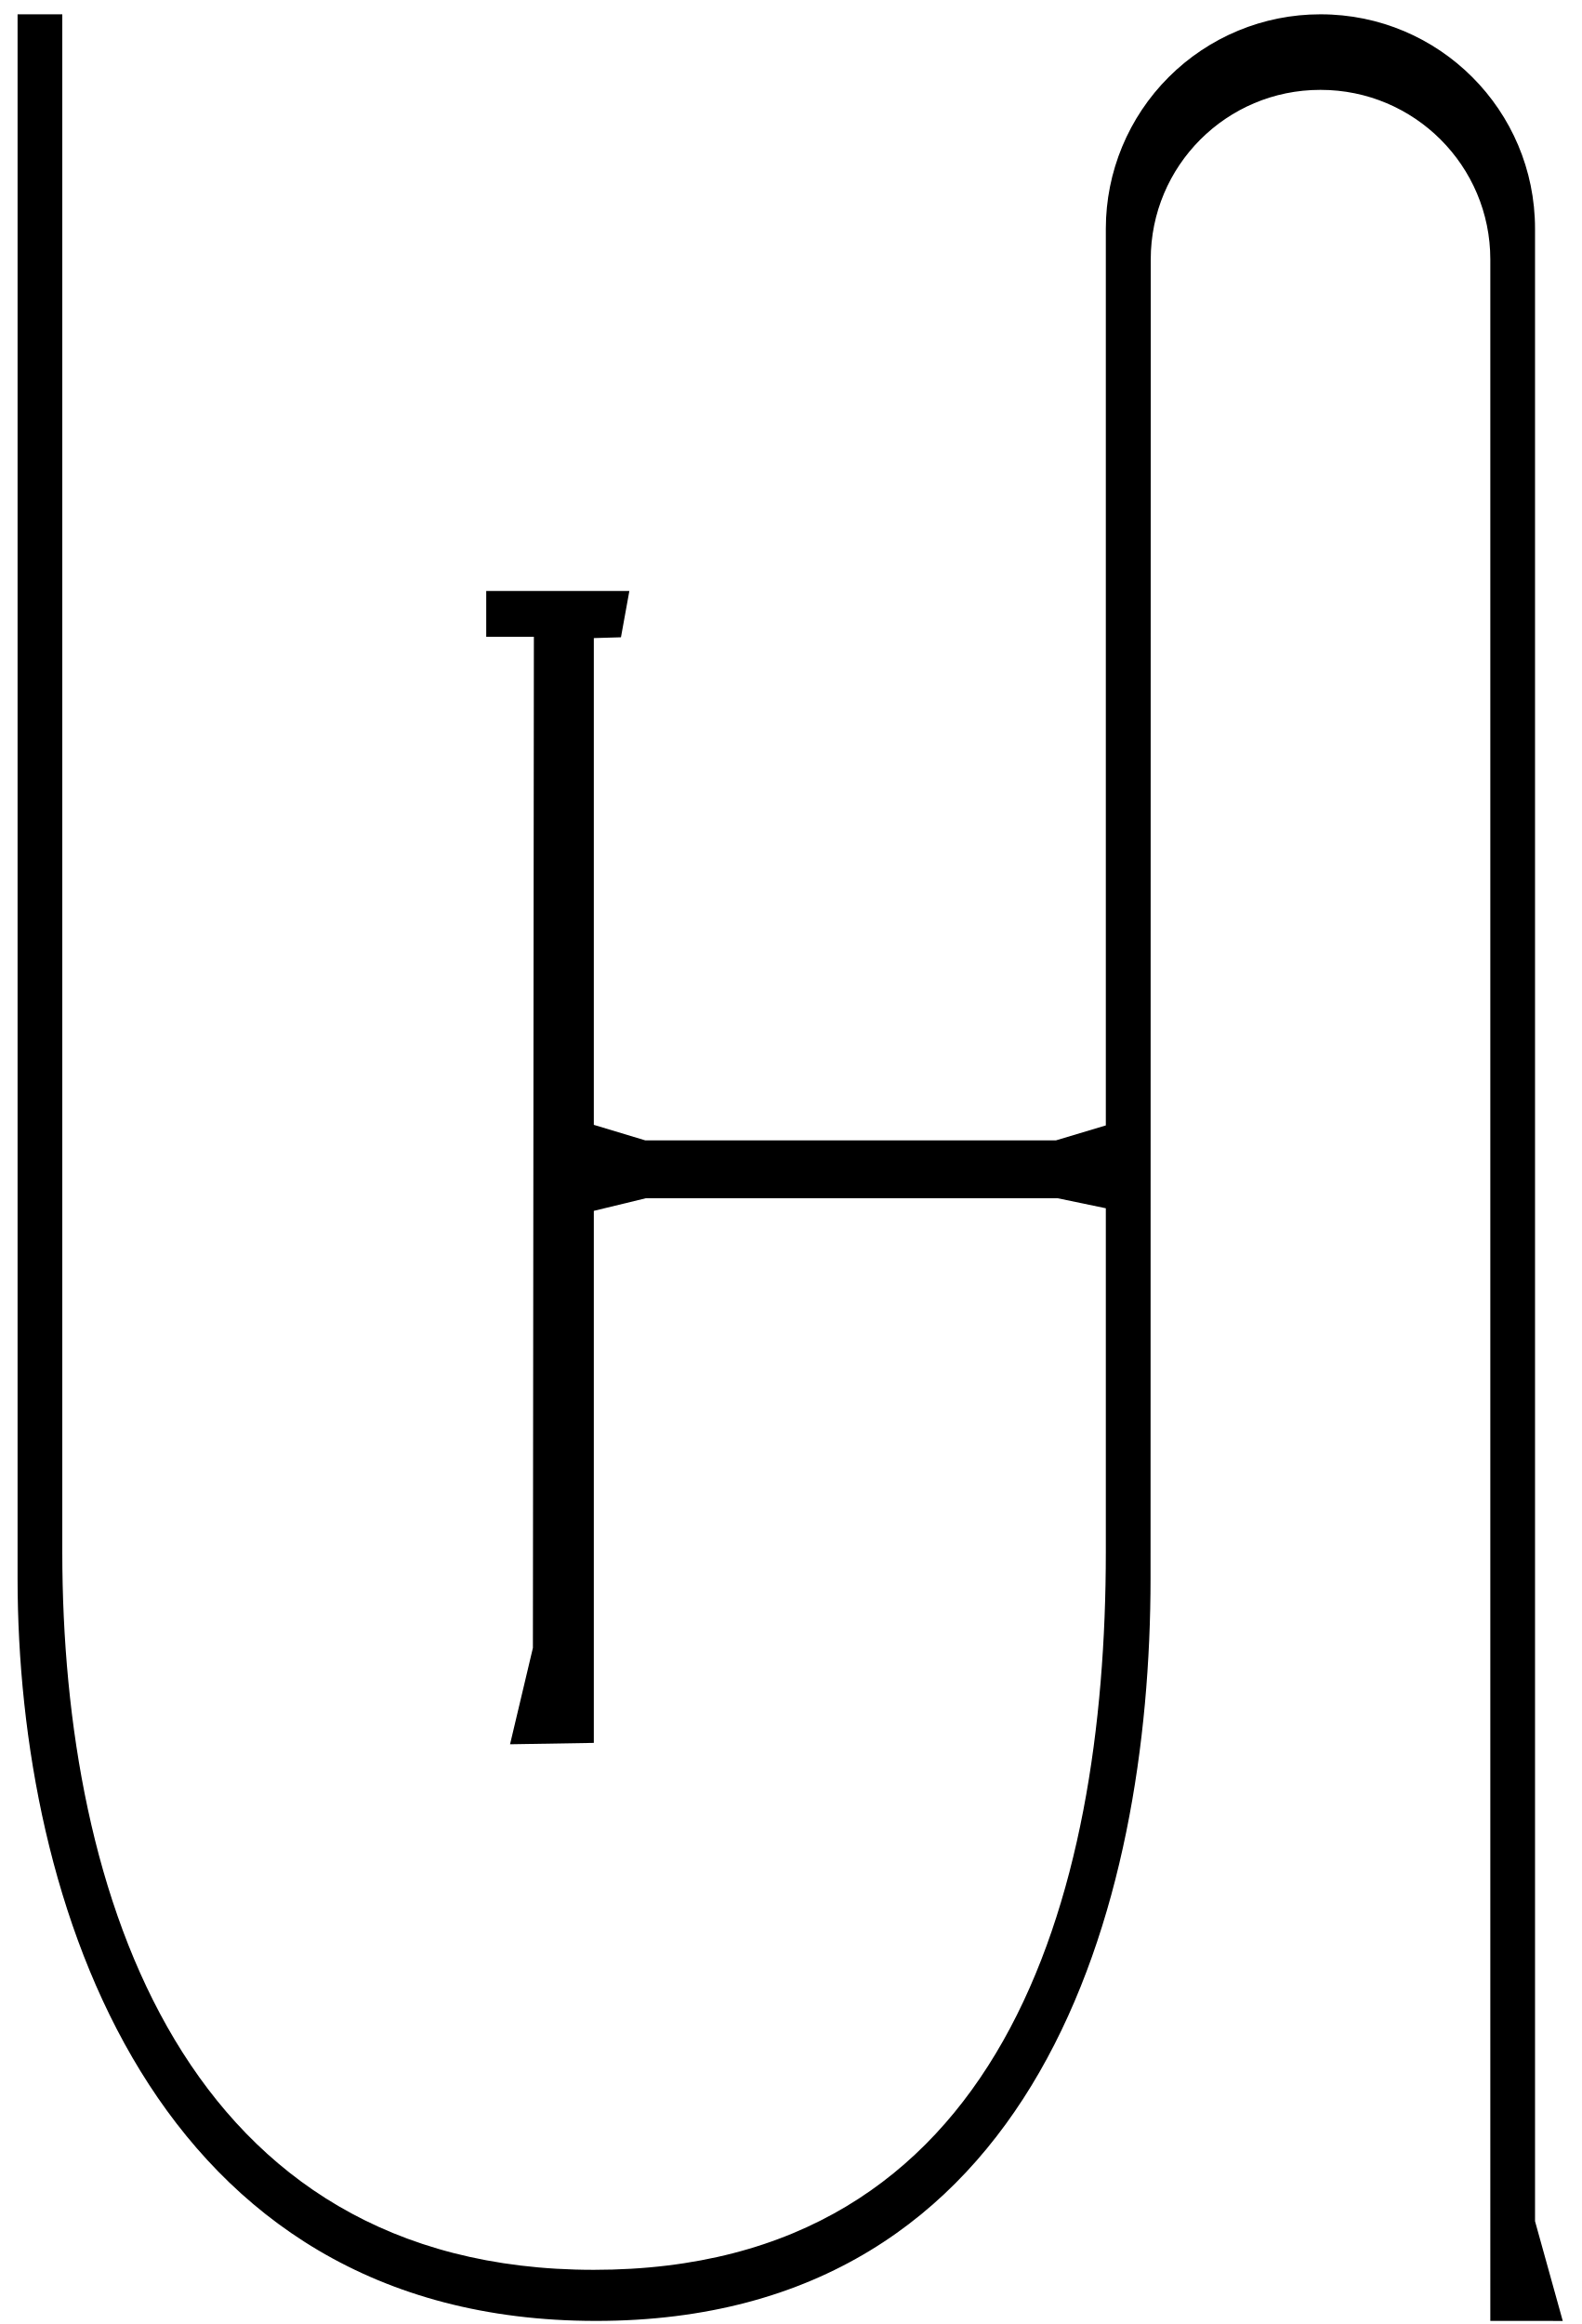
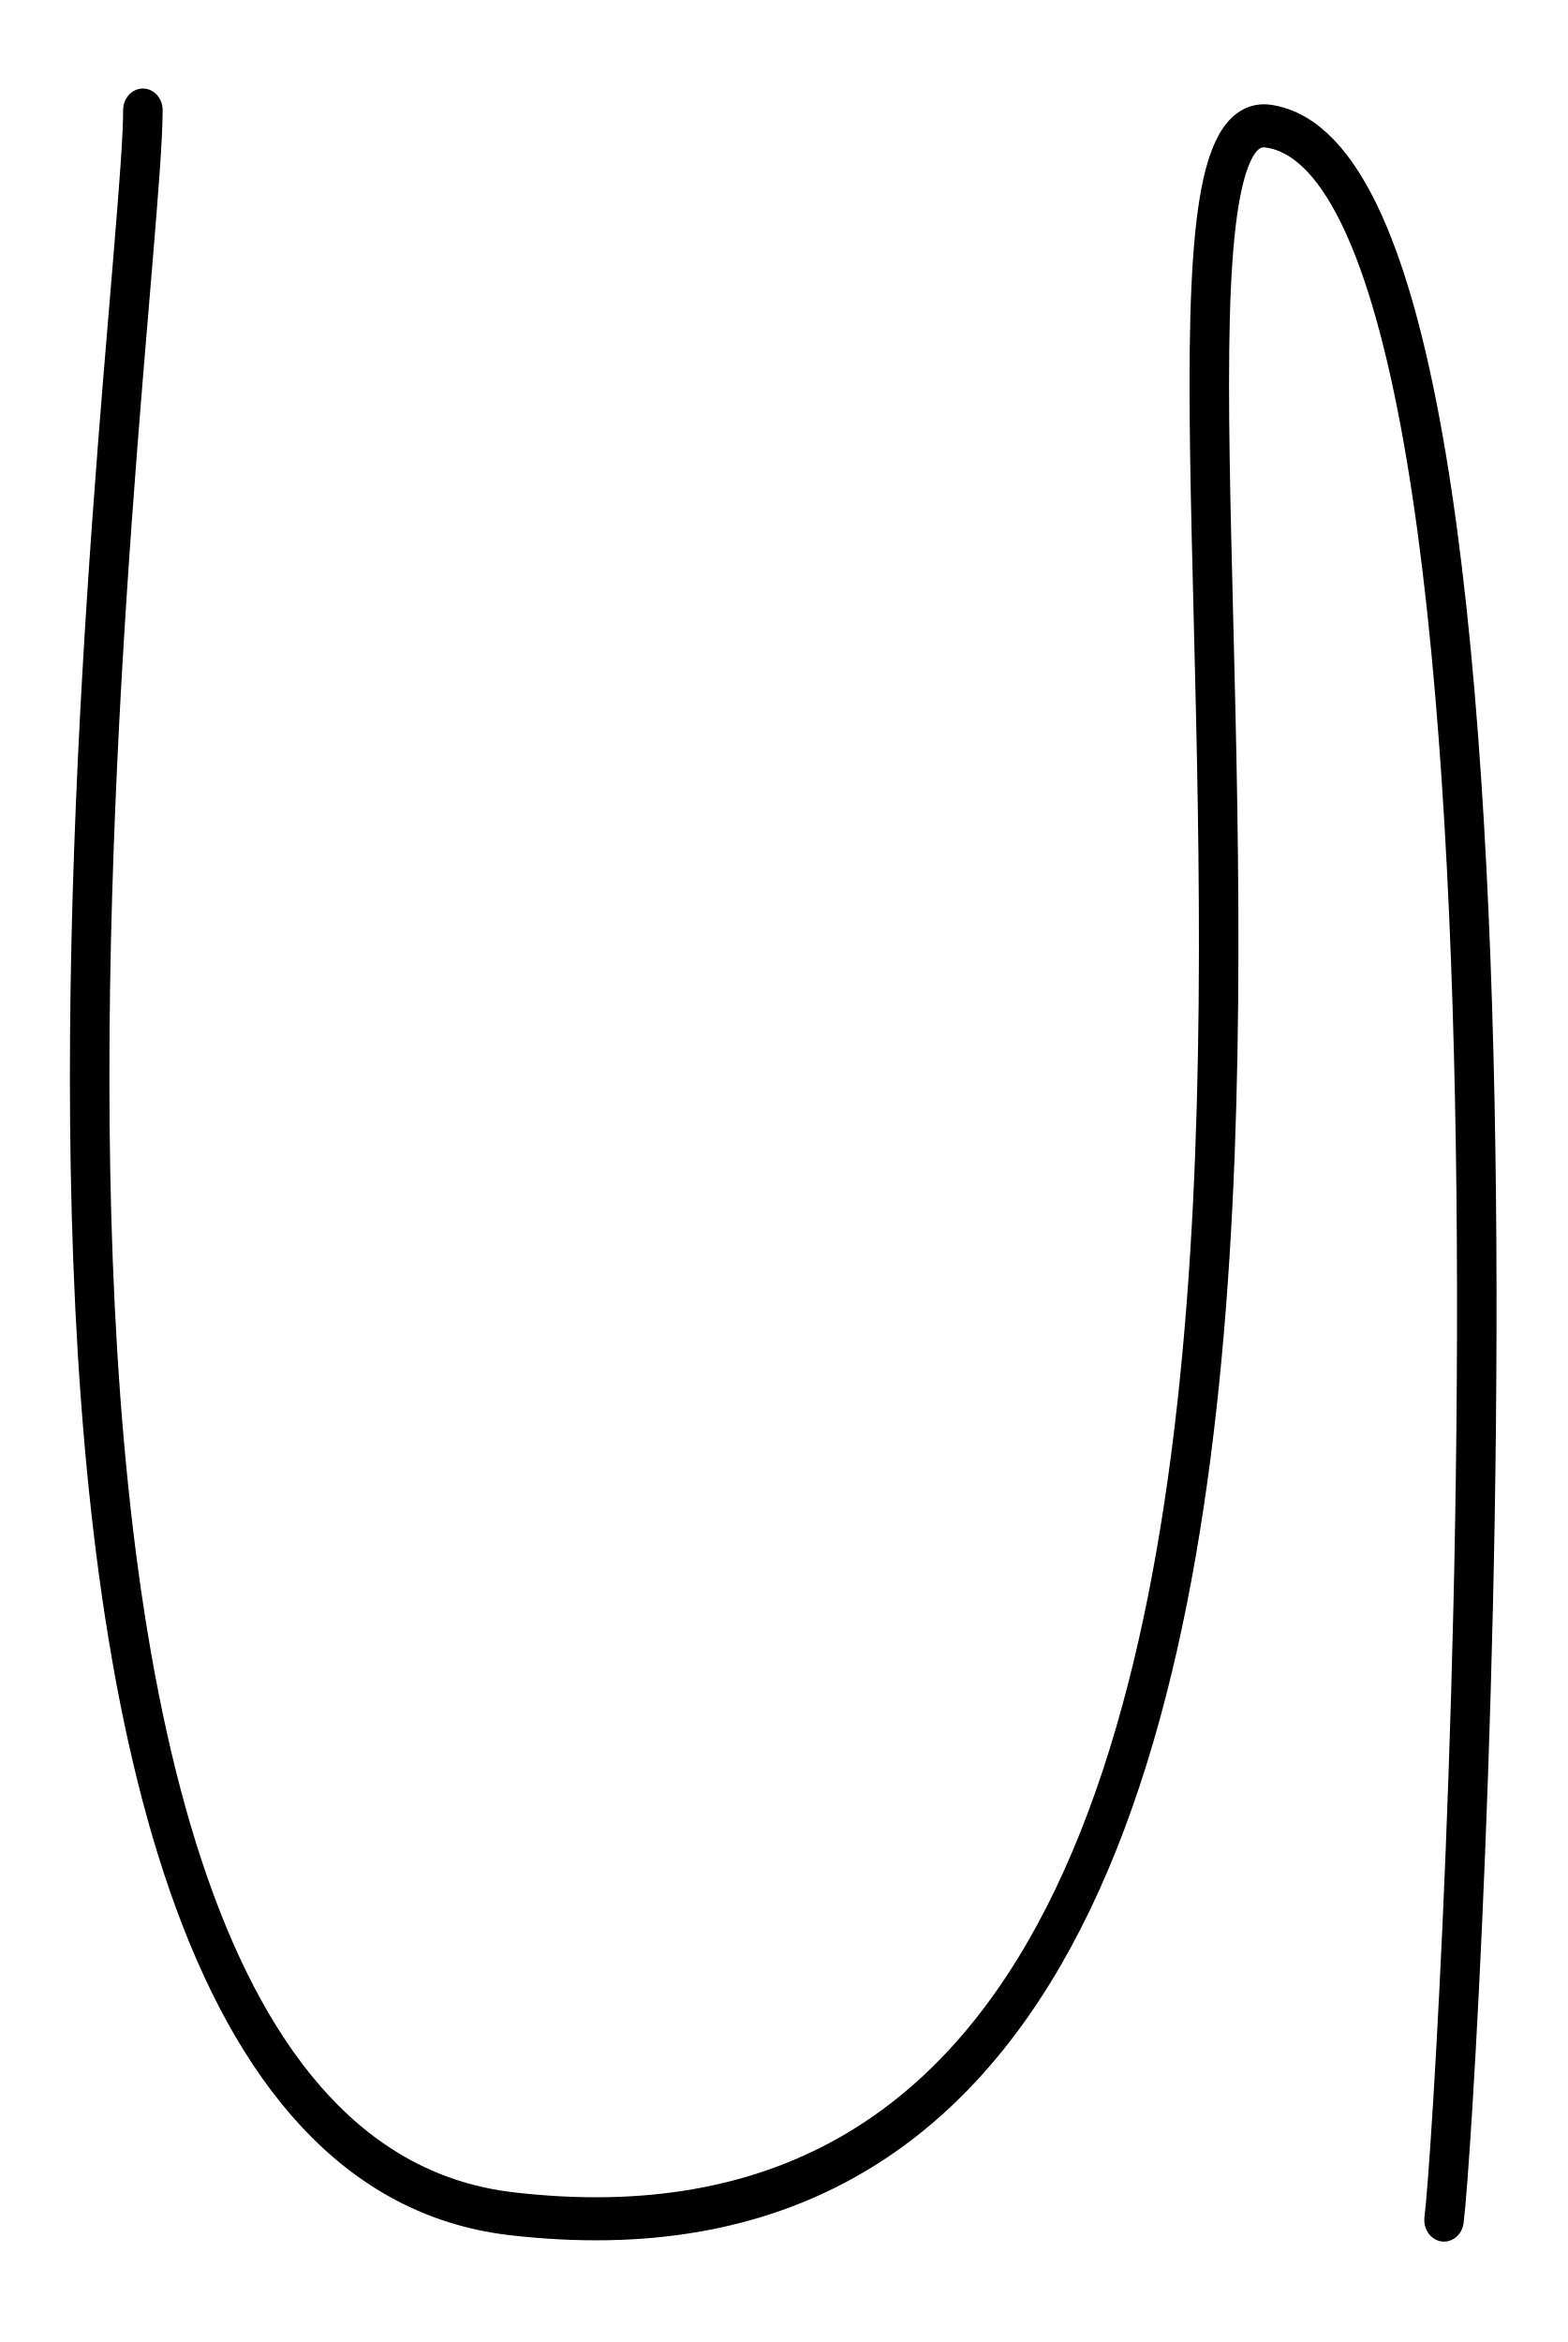
- <svg xmlns="http://www.w3.org/2000/svg" width="100%" height="100%" viewBox="0 0 81 119" version="1.1" xml:space="preserve" style="fill-rule:evenodd;clip-rule:evenodd;stroke-linejoin:round;stroke-miterlimit:2;">
-   <g transform="matrix(1,0,0,1,-1818,-141)">
-     <g id="PHONETICS">
-       <g id="r">
-         <path d="M1874.63,202.869L1872.17,202.357L1851.07,202.357L1848.41,203.002L1848.41,230.244L1844.12,230.315L1845.29,225.381L1845.34,173.607L1842.9,173.605L1842.9,171.26L1850.23,171.26L1849.8,173.632L1848.41,173.673L1848.41,198.598L1851.04,199.391L1872.08,199.391L1874.63,198.627L1874.63,152.71C1874.63,149.799 1875.79,147.006 1877.85,144.948C1879.91,142.889 1882.7,141.733 1885.61,141.733L1885.63,141.733C1891.7,141.733 1896.61,146.647 1896.61,152.71L1896.61,254.736L1898.03,259.843L1894.32,259.842L1894.32,154.286C1894.32,149.49 1890.43,145.602 1885.63,145.602L1885.61,145.602C1880.81,145.602 1876.93,149.49 1876.93,154.286L1876.92,221.808C1876.92,238.54 1871.22,259.842 1848.52,259.842C1825.81,259.842 1818.9,238.408 1818.9,221.81C1818.9,141.732 1818.9,141.732 1818.9,141.732L1821.19,141.732C1821.19,141.732 1821.19,141.732 1821.19,220.472C1821.19,238.074 1827.48,257.226 1848.41,257.226C1869.34,257.226 1874.63,238.225 1874.63,220.472L1874.63,202.869Z" />
+ <svg xmlns="http://www.w3.org/2000/svg" width="100%" height="100%" viewBox="0 0 237 354" version="1.1" xml:space="preserve" style="fill-rule:evenodd;clip-rule:evenodd;stroke-linecap:round;stroke-linejoin:round;stroke-miterlimit:1.5;">
+   <g transform="matrix(1,0,0,1,-1284,0)">
+     <g transform="matrix(9.84616,0,0,9.88392,-43441,-48937.5)">
+       <rect id="r" x="4542.43" y="4951.22" width="23.958" height="35.81" style="fill:none;" />
+       <g id="r1">
+         <g transform="matrix(0.107909,0,0,0.117176,4402.19,4949.11)">
+           <path d="M1319.48,32.406C1319.48,60.713 1282.51,297.427 1371.94,306.96C1525.37,323.316 1448.62,30.334 1479.63,34.508C1522.89,40.329 1506.64,293.226 1504.61,307.787" style="fill:none;stroke:black;stroke-width:5.62px;" />
+         </g>
      </g>
    </g>
  </g>
</svg>
